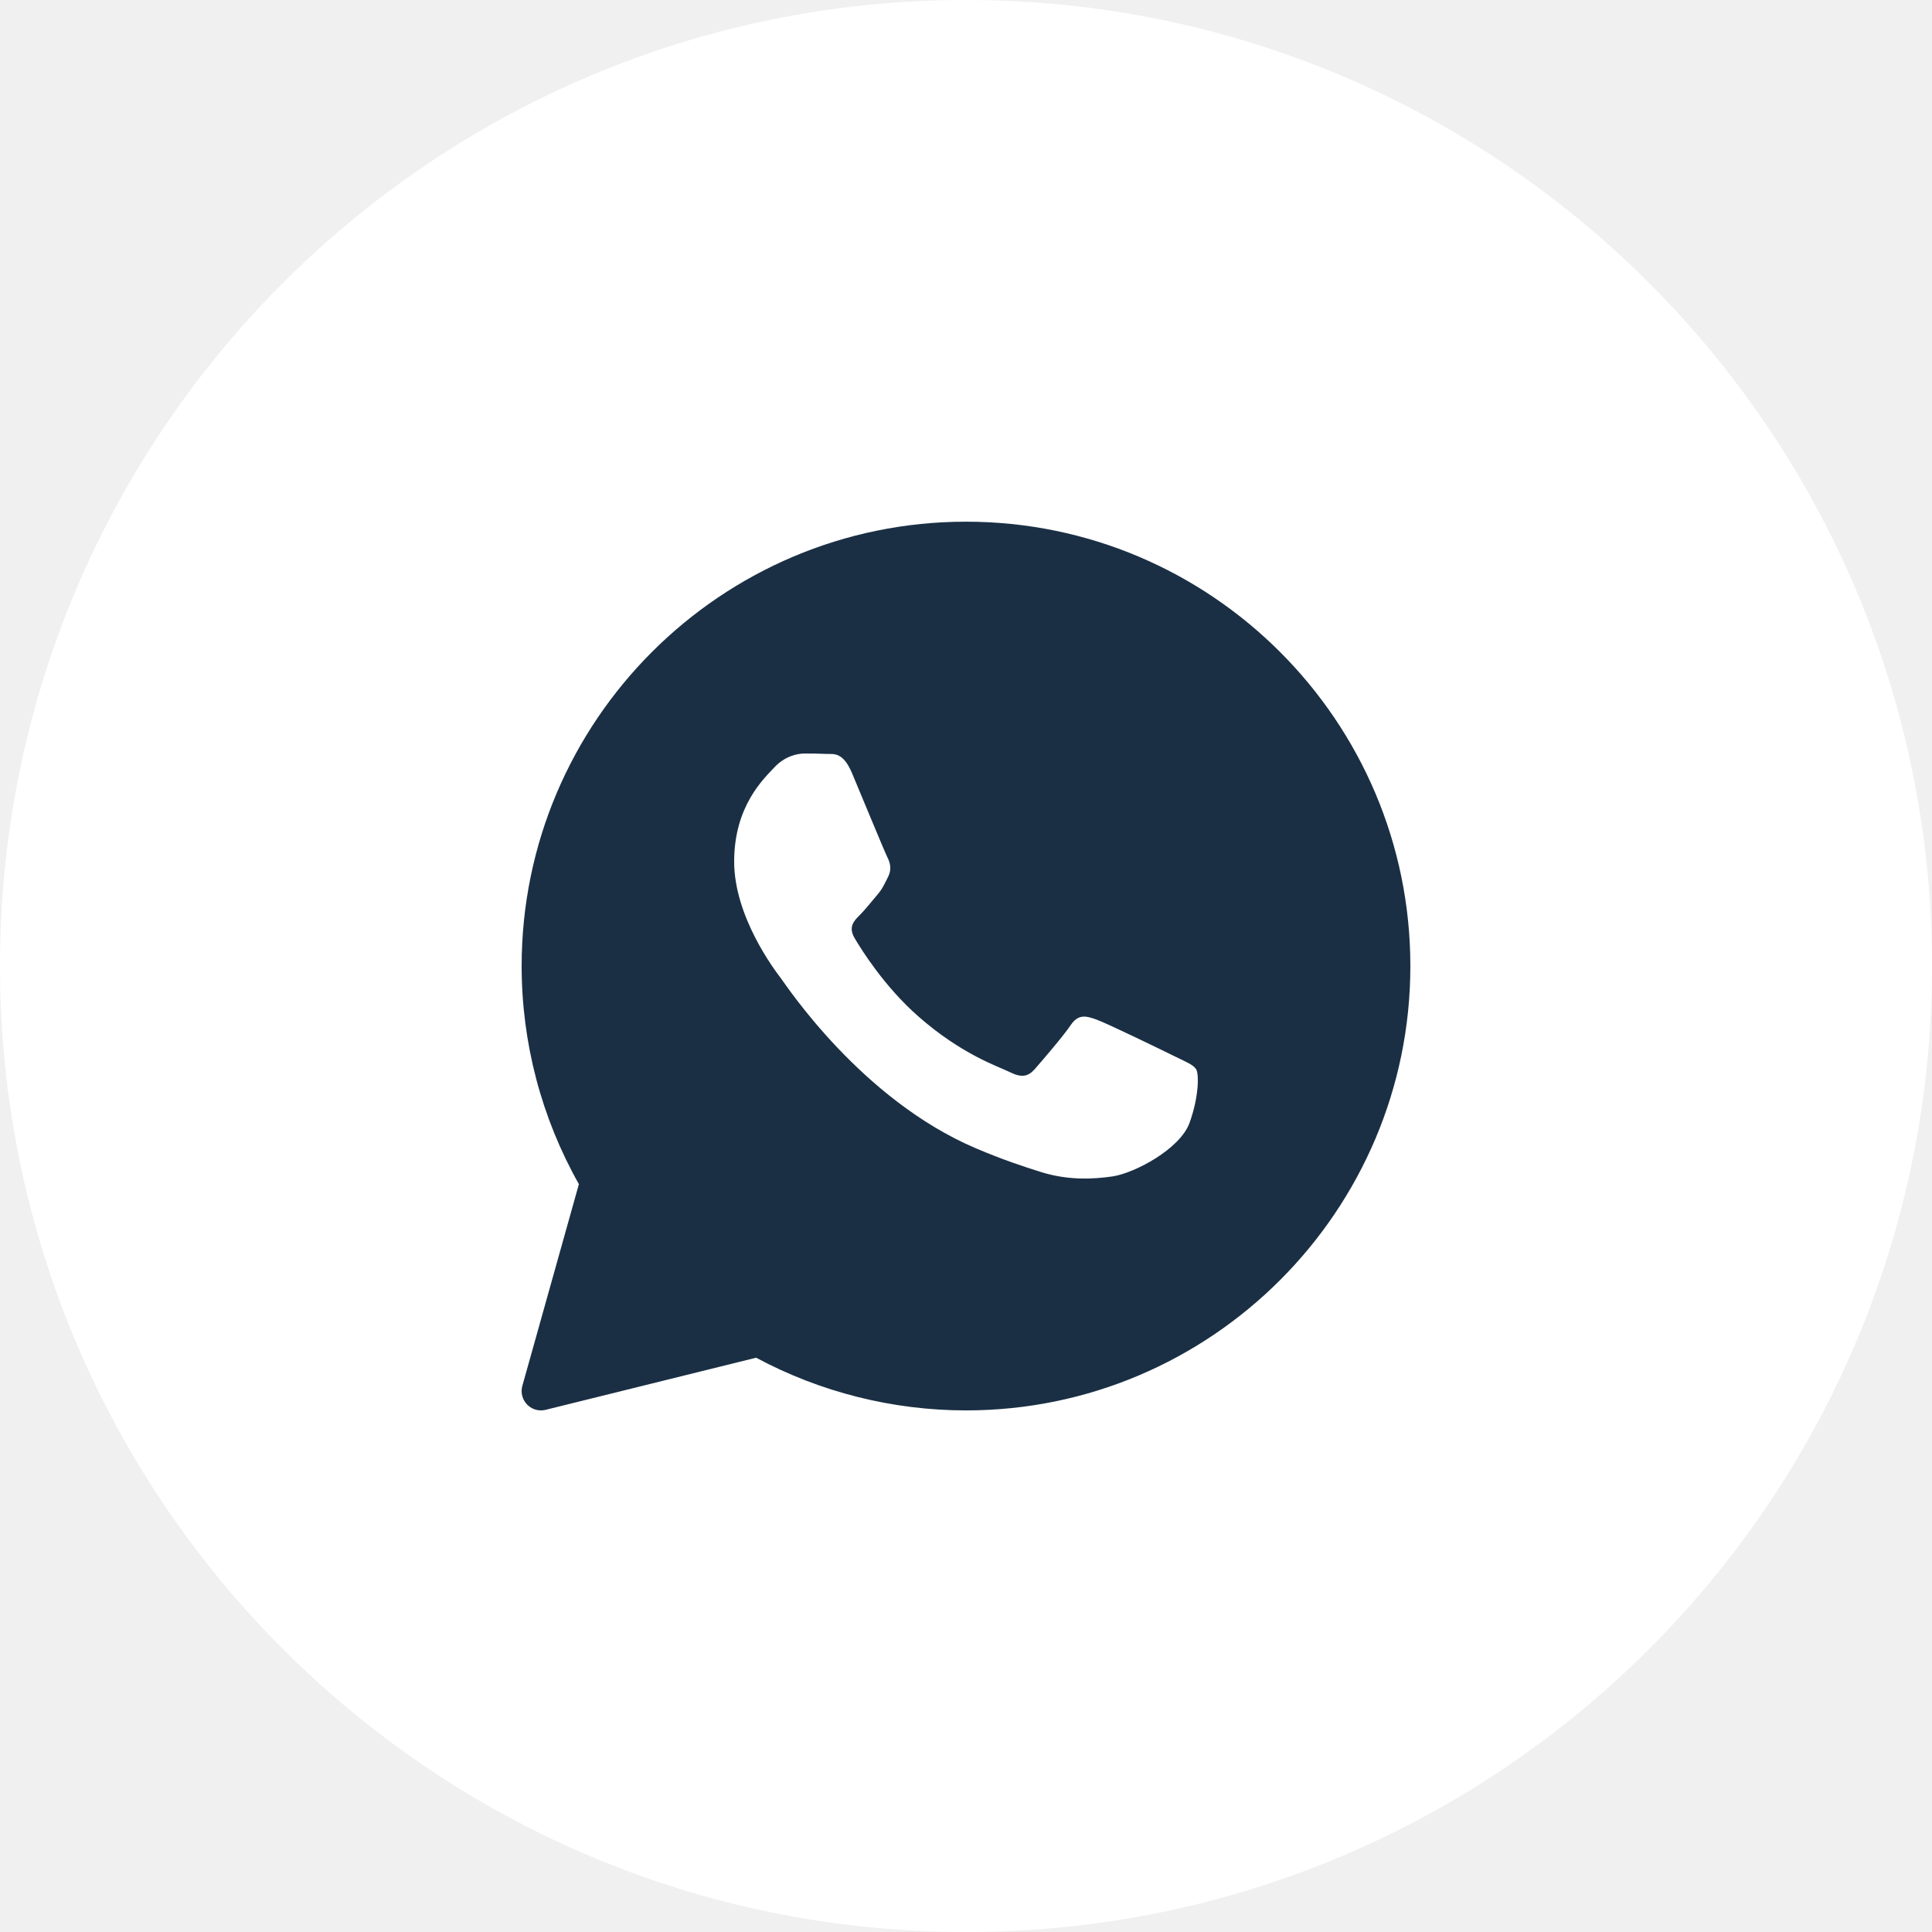
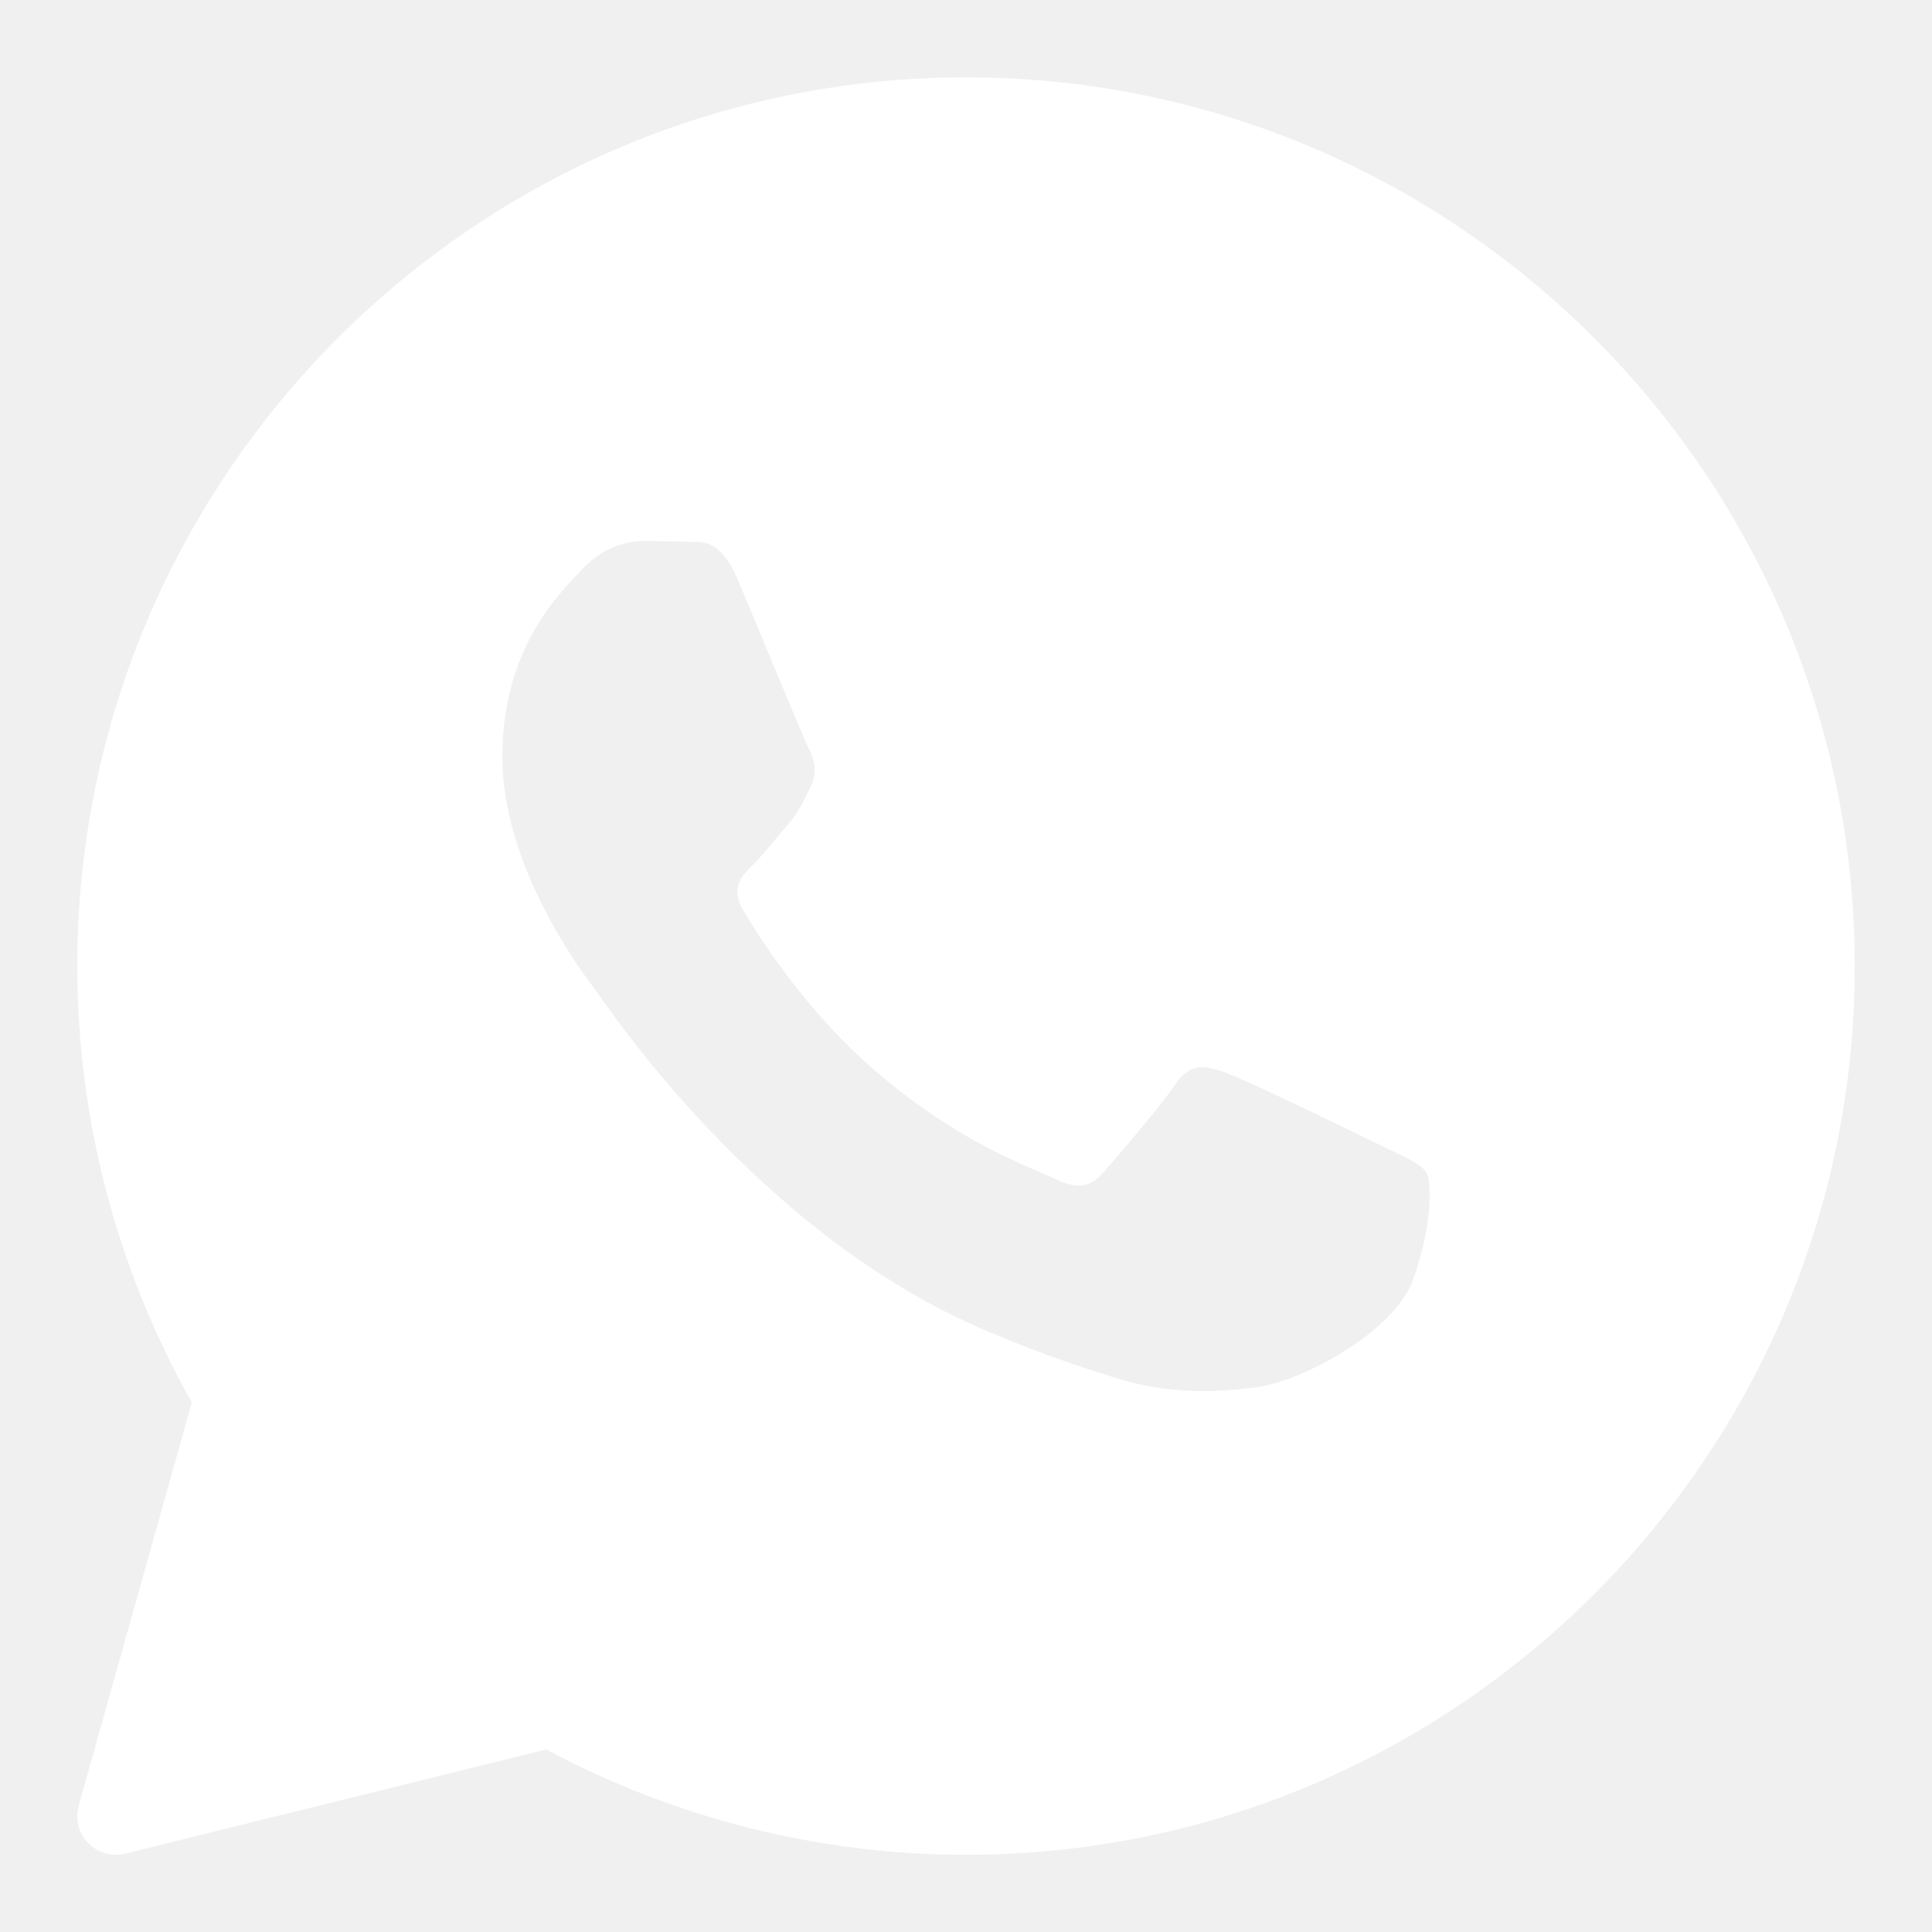
- <svg xmlns="http://www.w3.org/2000/svg" width="44" height="44" viewBox="0 0 44 44" fill="none">
-   <rect width="44" height="44" rx="22" fill="white" />
-   <path d="M22 11.881C16.42 11.881 11.88 16.421 11.88 22.001C11.88 23.743 12.33 25.457 13.184 26.968L11.896 31.562C11.854 31.713 11.895 31.875 12.004 31.987C12.088 32.074 12.203 32.121 12.32 32.121C12.355 32.121 12.391 32.117 12.426 32.108L17.22 30.921C18.684 31.706 20.332 32.121 22 32.121C27.58 32.121 32.12 27.581 32.12 22.001C32.12 16.421 27.58 11.881 22 11.881ZM27.091 25.572C26.874 26.171 25.836 26.718 25.337 26.792C24.889 26.857 24.322 26.885 23.7 26.69C23.323 26.571 22.839 26.414 22.219 26.149C19.613 25.038 17.911 22.447 17.781 22.275C17.651 22.104 16.72 20.885 16.72 19.622C16.72 18.36 17.391 17.739 17.63 17.482C17.868 17.225 18.149 17.161 18.323 17.161C18.496 17.161 18.669 17.163 18.821 17.17C18.98 17.178 19.195 17.11 19.405 17.61C19.622 18.125 20.141 19.387 20.206 19.516C20.271 19.644 20.314 19.794 20.228 19.965C20.141 20.137 20.098 20.244 19.968 20.393C19.838 20.544 19.695 20.728 19.578 20.843C19.448 20.971 19.313 21.11 19.464 21.367C19.616 21.624 20.137 22.464 20.91 23.144C21.902 24.018 22.739 24.289 22.999 24.417C23.258 24.546 23.41 24.524 23.562 24.353C23.713 24.181 24.211 23.604 24.384 23.347C24.557 23.091 24.73 23.133 24.969 23.219C25.207 23.304 26.485 23.924 26.744 24.053C27.004 24.181 27.177 24.246 27.242 24.353C27.307 24.459 27.307 24.973 27.091 25.572Z" fill="#1A2F44" />
+ <svg xmlns="http://www.w3.org/2000/svg" width="22" height="22" viewBox="0 0 22 22" fill="none">
+   <path d="M11 0.881C5.42 0.881 0.88 5.421 0.88 11.001C0.88 12.743 1.33 14.457 2.184 15.969L0.896 20.562C0.854 20.713 0.895 20.875 1.004 20.987C1.088 21.074 1.203 21.121 1.32 21.121C1.355 21.121 1.391 21.116 1.426 21.108L6.22 19.921C7.684 20.706 9.332 21.121 11 21.121C16.58 21.121 21.12 16.581 21.12 11.001C21.12 5.421 16.58 0.881 11 0.881ZM16.091 14.572C15.874 15.171 14.836 15.718 14.337 15.792C13.889 15.857 13.322 15.885 12.7 15.69C12.323 15.571 11.839 15.414 11.219 15.149C8.613 14.038 6.911 11.447 6.781 11.275C6.651 11.104 5.72 9.885 5.72 8.622C5.72 7.36 6.391 6.739 6.629 6.482C6.868 6.225 7.149 6.161 7.322 6.161C7.496 6.161 7.669 6.163 7.821 6.17C7.98 6.178 8.195 6.11 8.405 6.611C8.622 7.124 9.141 8.387 9.206 8.516C9.271 8.644 9.314 8.794 9.228 8.965C9.141 9.137 9.098 9.243 8.968 9.394C8.838 9.544 8.695 9.728 8.578 9.843C8.448 9.971 8.313 10.11 8.464 10.367C8.616 10.624 9.137 11.464 9.91 12.144C10.902 13.018 11.739 13.289 11.999 13.417C12.258 13.546 12.41 13.524 12.562 13.353C12.713 13.181 13.211 12.604 13.384 12.347C13.557 12.091 13.73 12.133 13.969 12.219C14.207 12.304 15.485 12.925 15.744 13.053C16.004 13.181 16.177 13.246 16.242 13.353C16.307 13.459 16.307 13.973 16.091 14.572Z" fill="white" />
</svg>
